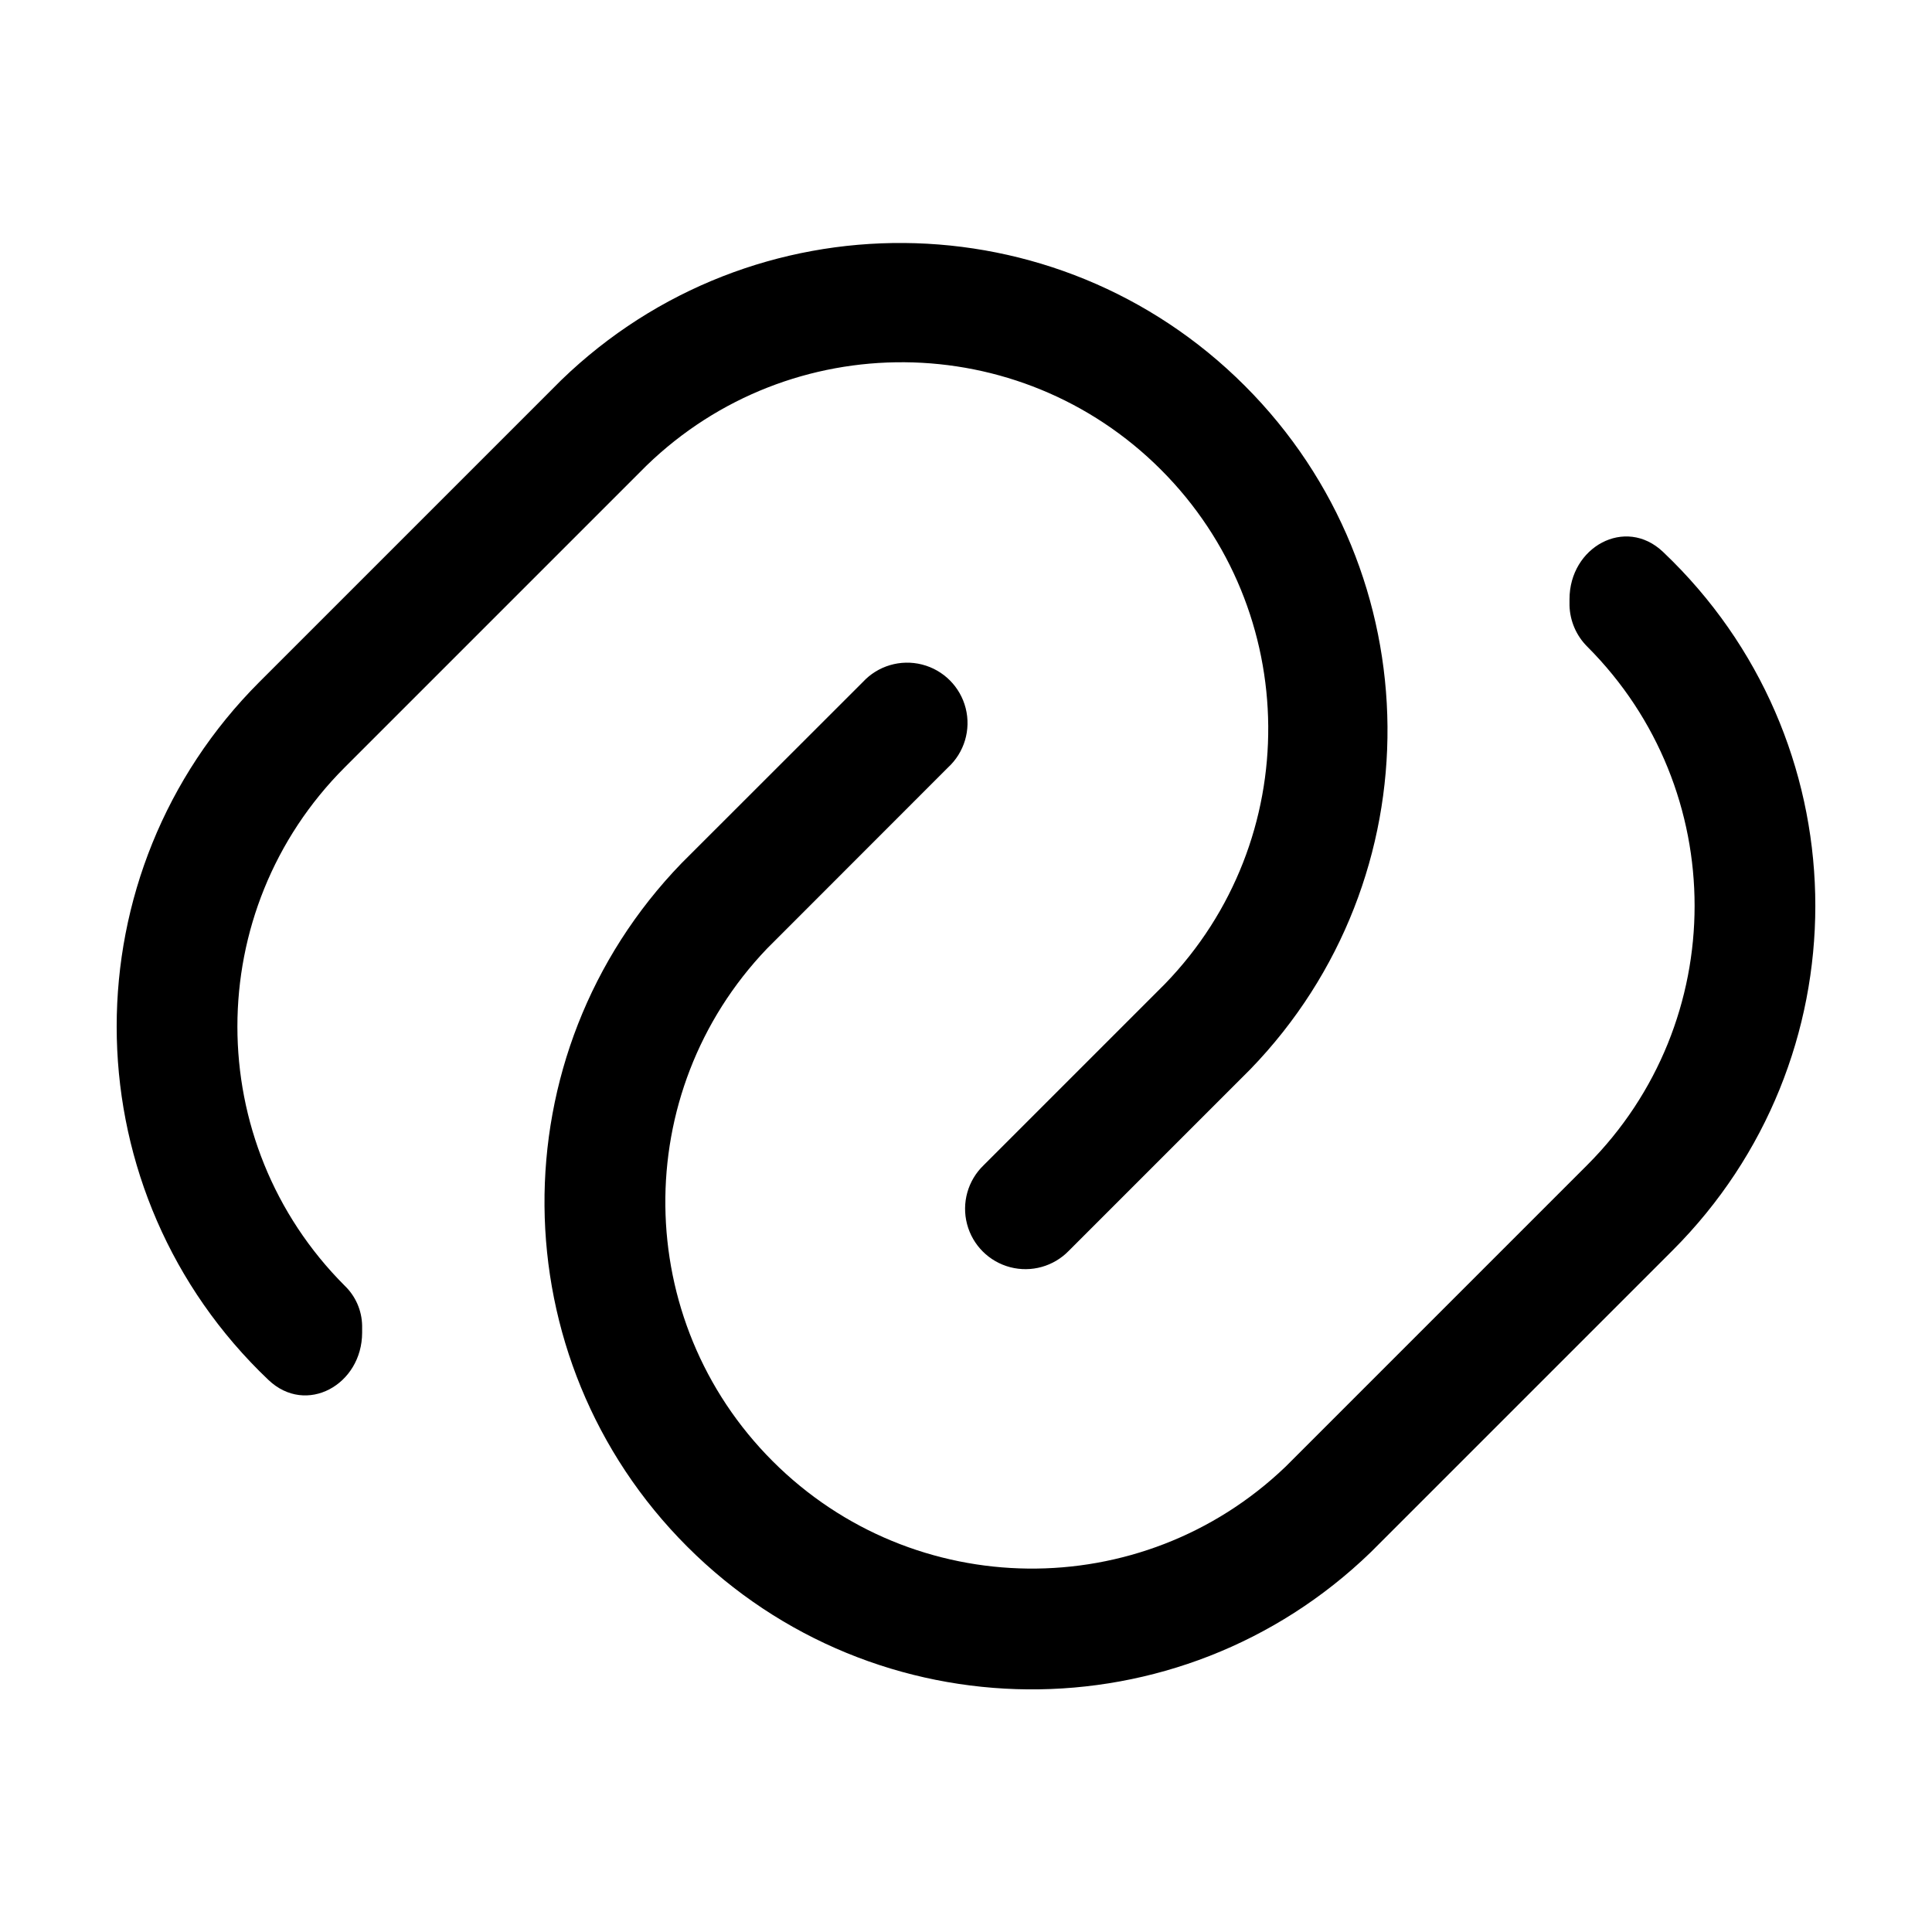
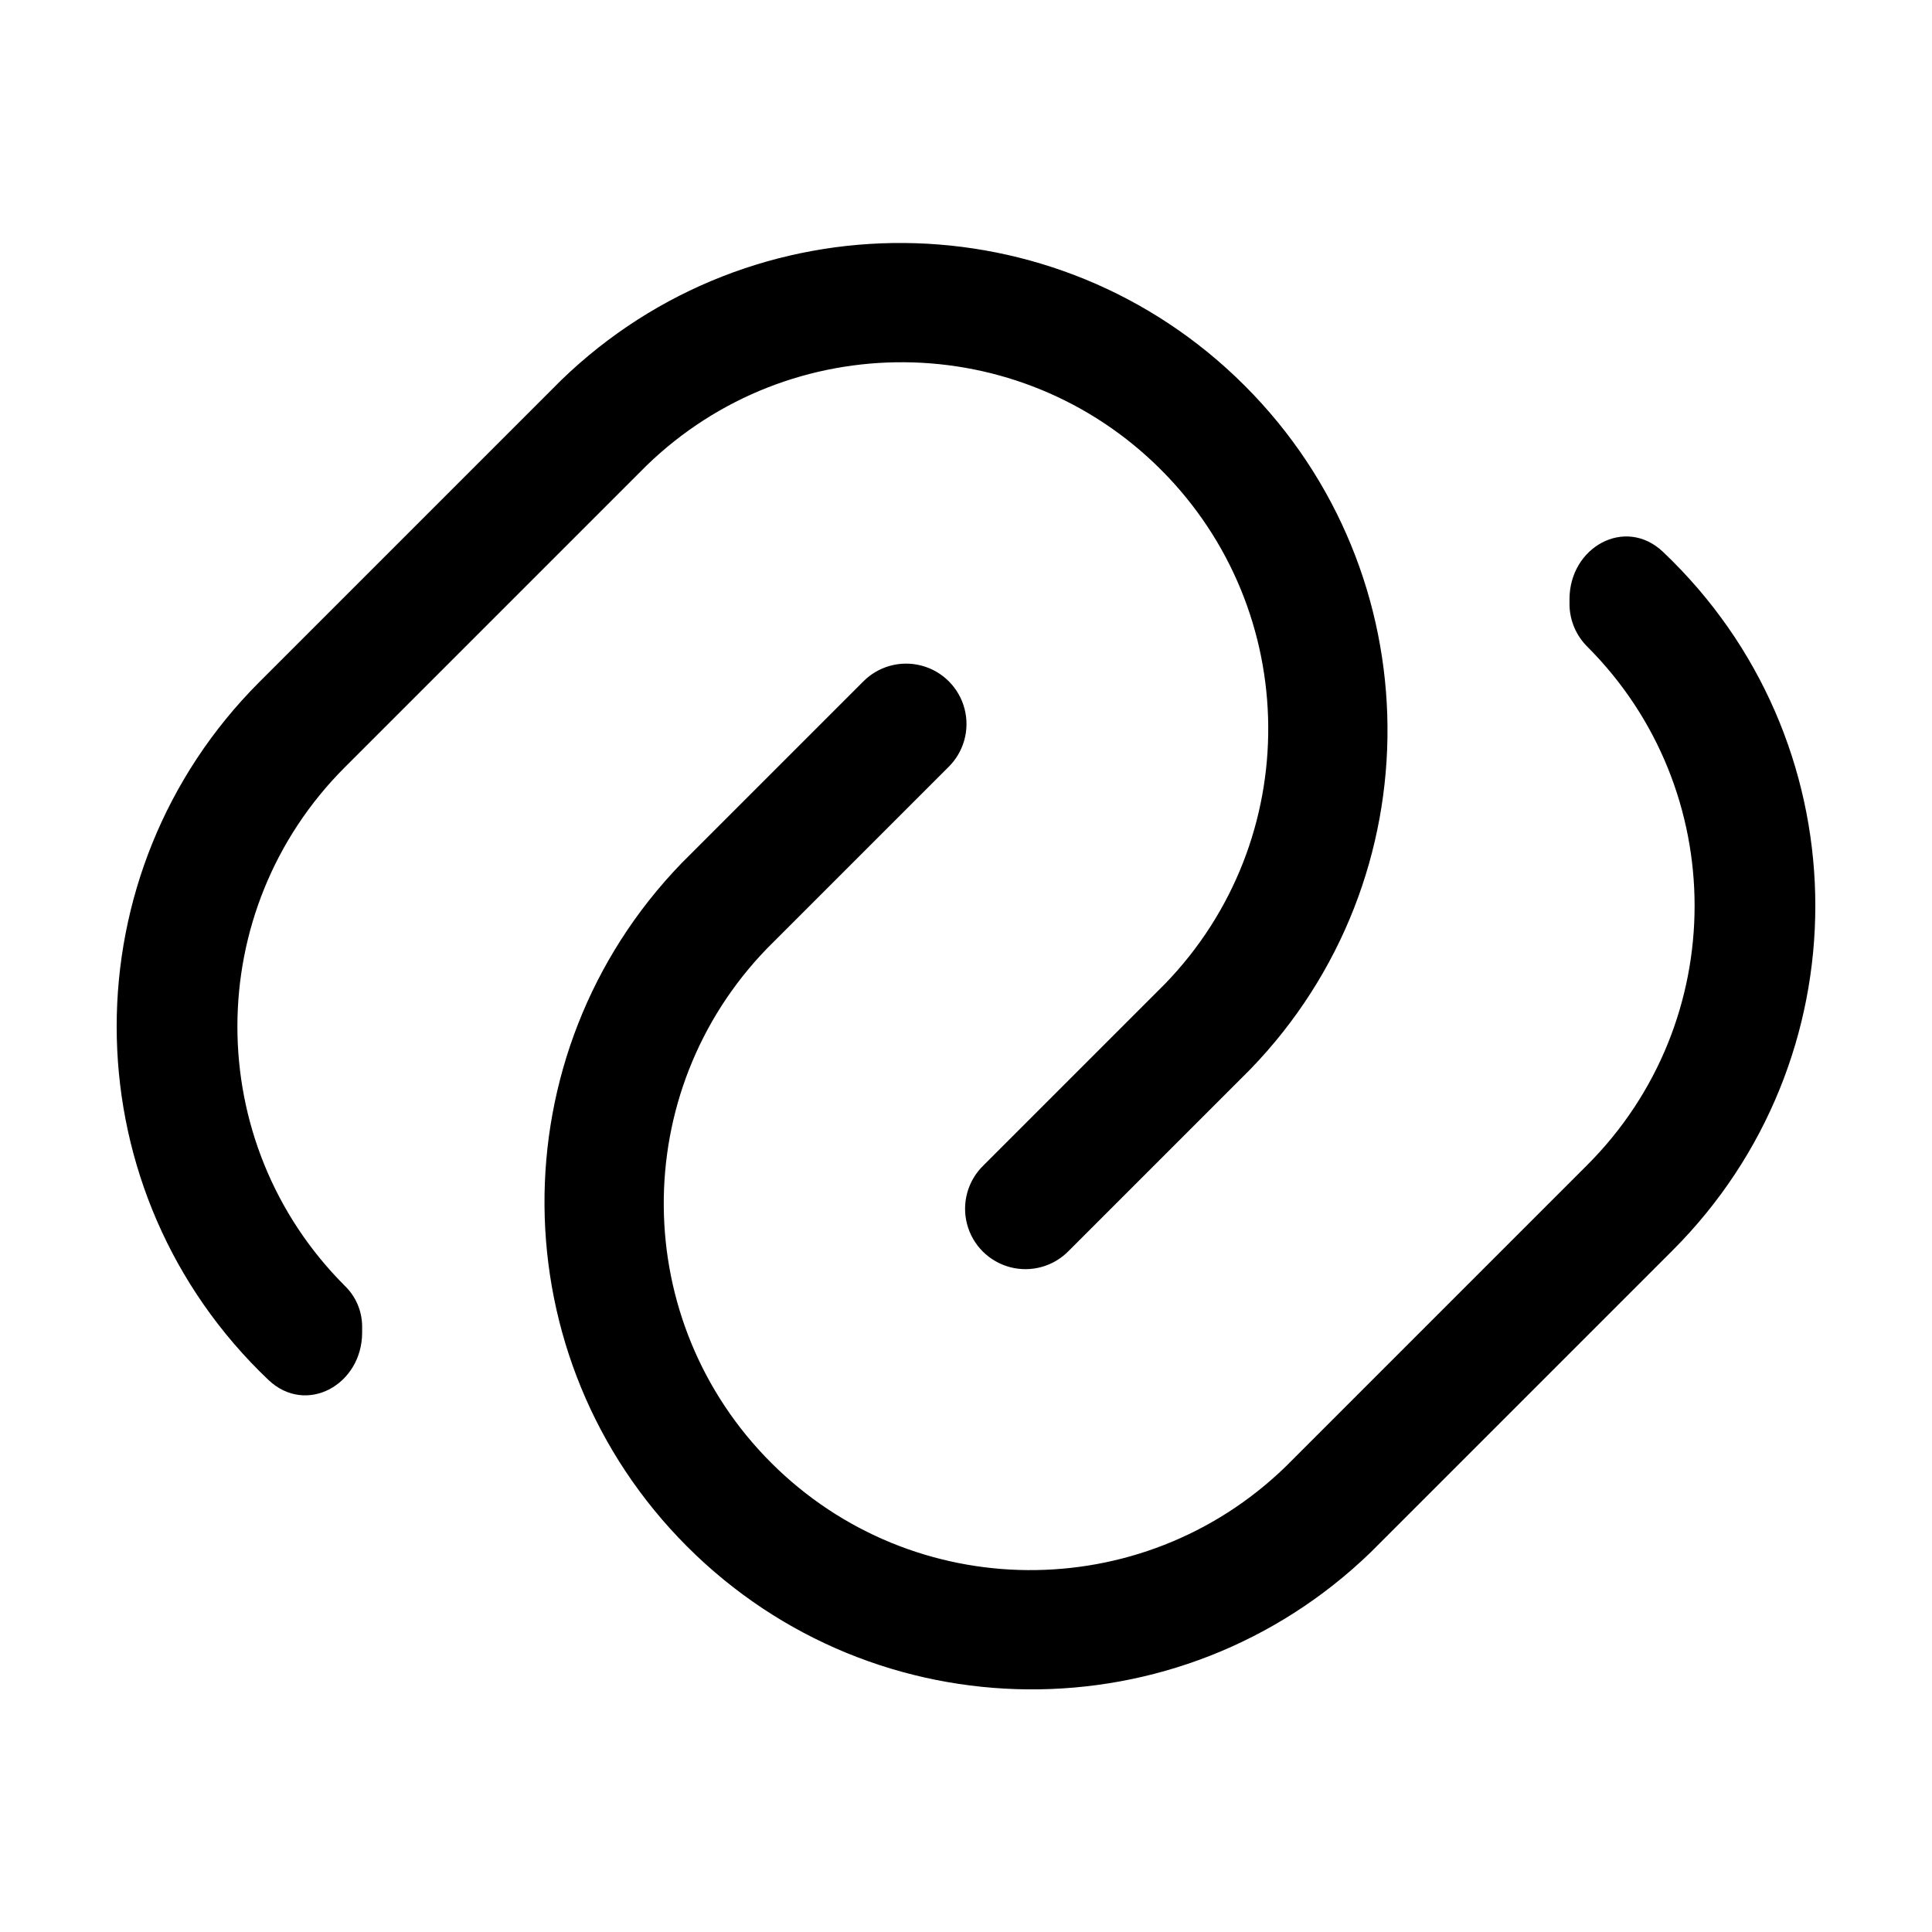
<svg xmlns="http://www.w3.org/2000/svg" width="16" height="16" fill="none" viewBox="0 0 16 16">
-   <path fill="currentColor" d="M12.998 4.962c0-.431.461-.688.774-.392l.08.078a4.036 4.036 0 0 1 0 5.707l-2.5 2.5a4.036 4.036 0 0 1-5.707-5.707l1.5-1.499a.5.5 0 1 1 .706.707l-1.499 1.5a3.036 3.036 0 0 0 4.293 4.292l2.5-2.5a3.036 3.036 0 0 0 0-4.293.5.5 0 0 1-.147-.341zm-8.35-1.814a4.036 4.036 0 0 1 5.707 5.707l-1.503 1.503a.5.5 0 1 1-.707-.707l1.503-1.503a3.036 3.036 0 0 0-4.293-4.293l-2.5 2.5a3.036 3.036 0 0 0 0 4.293.47.47 0 0 1 .144.33v.058c0 .431-.463.69-.776.392l-.075-.073a4.036 4.036 0 0 1 0-5.707z" />
+   <path fill="currentColor" d="M12.998 4.962c0-.431.461-.688.774-.392l.08.078a4.036 4.036 0 0 1 0 5.707l-2.5 2.5a4.036 4.036 0 0 1-5.707-5.707l1.5-1.5a.5.5 0 1 1 .706.708L6.352 7.855a3.036 3.036 0 0 0 4.293 4.293l2.5-2.5a3.036 3.036 0 0 0 0-4.293.5.5 0 0 1-.147-.341zm-8.35-1.814a4.036 4.036 0 0 1 5.707 5.707l-1.503 1.503a.5.5 0 1 1-.707-.707l1.503-1.503a3.036 3.036 0 0 0-4.293-4.293l-2.5 2.5a3.036 3.036 0 0 0 0 4.293.47.47 0 0 1 .144.33v.058c0 .431-.463.689-.776.392l-.075-.073a4.036 4.036 0 0 1 0-5.707z" />
</svg>
